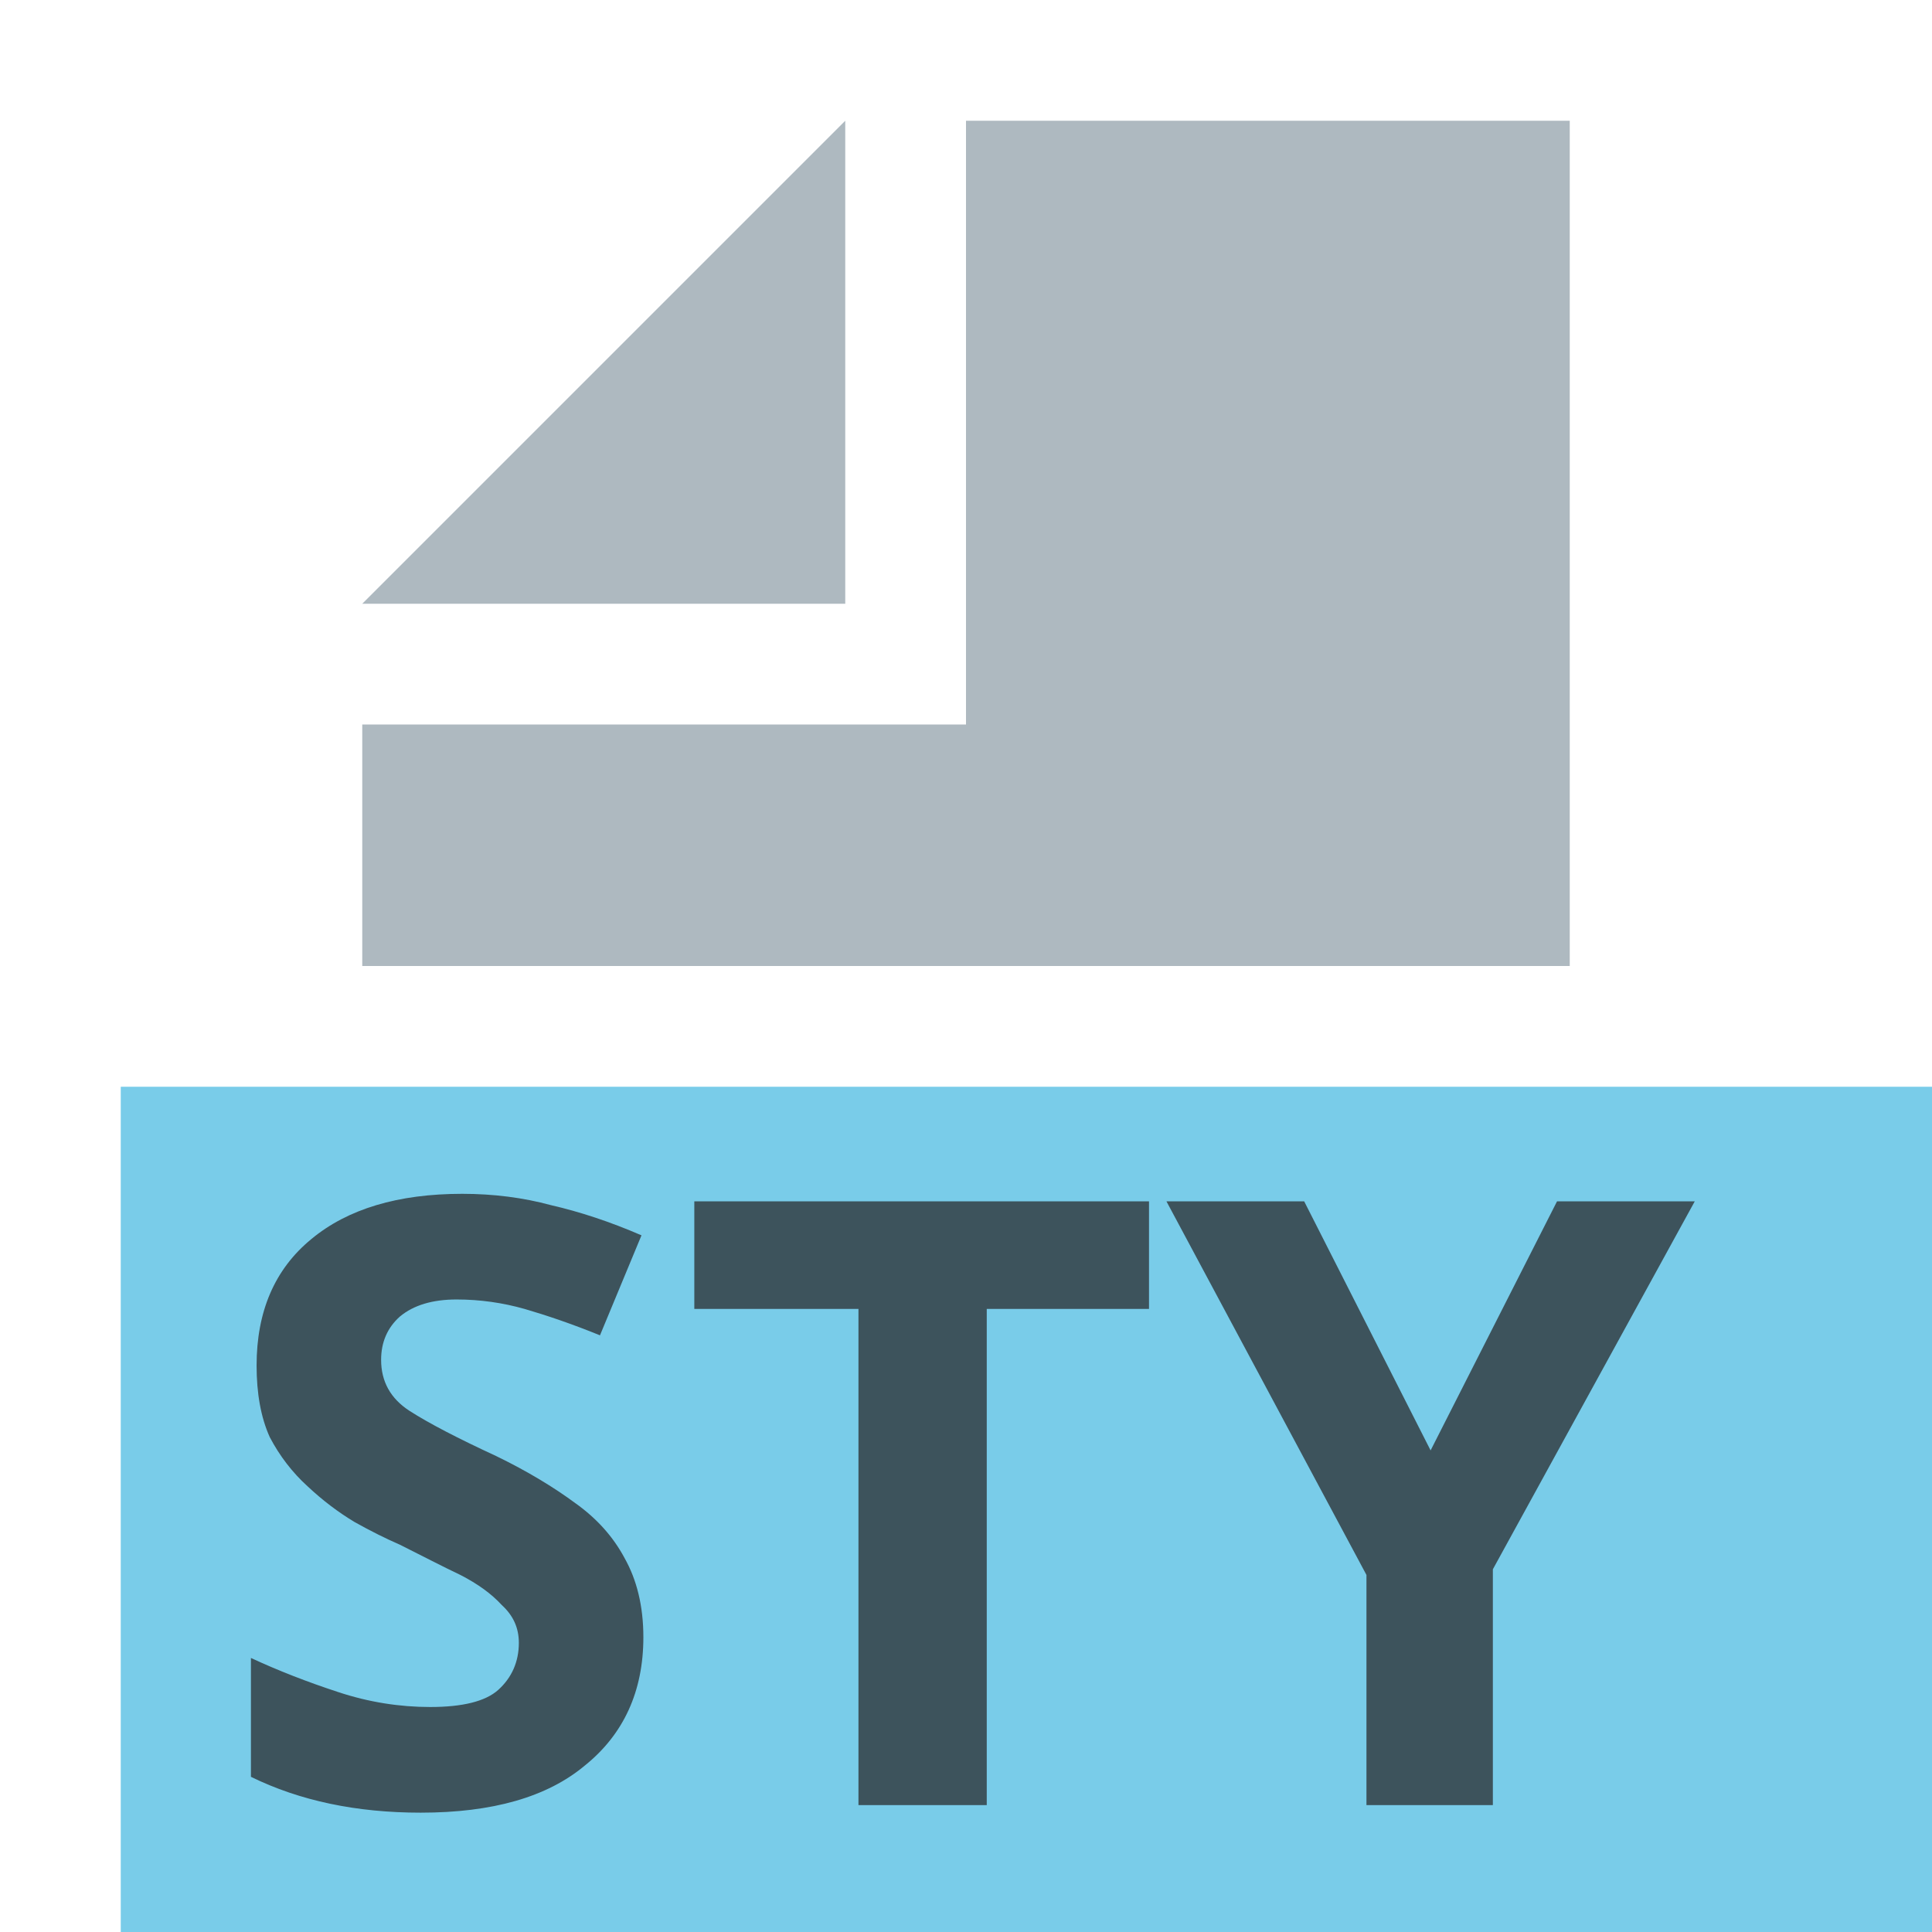
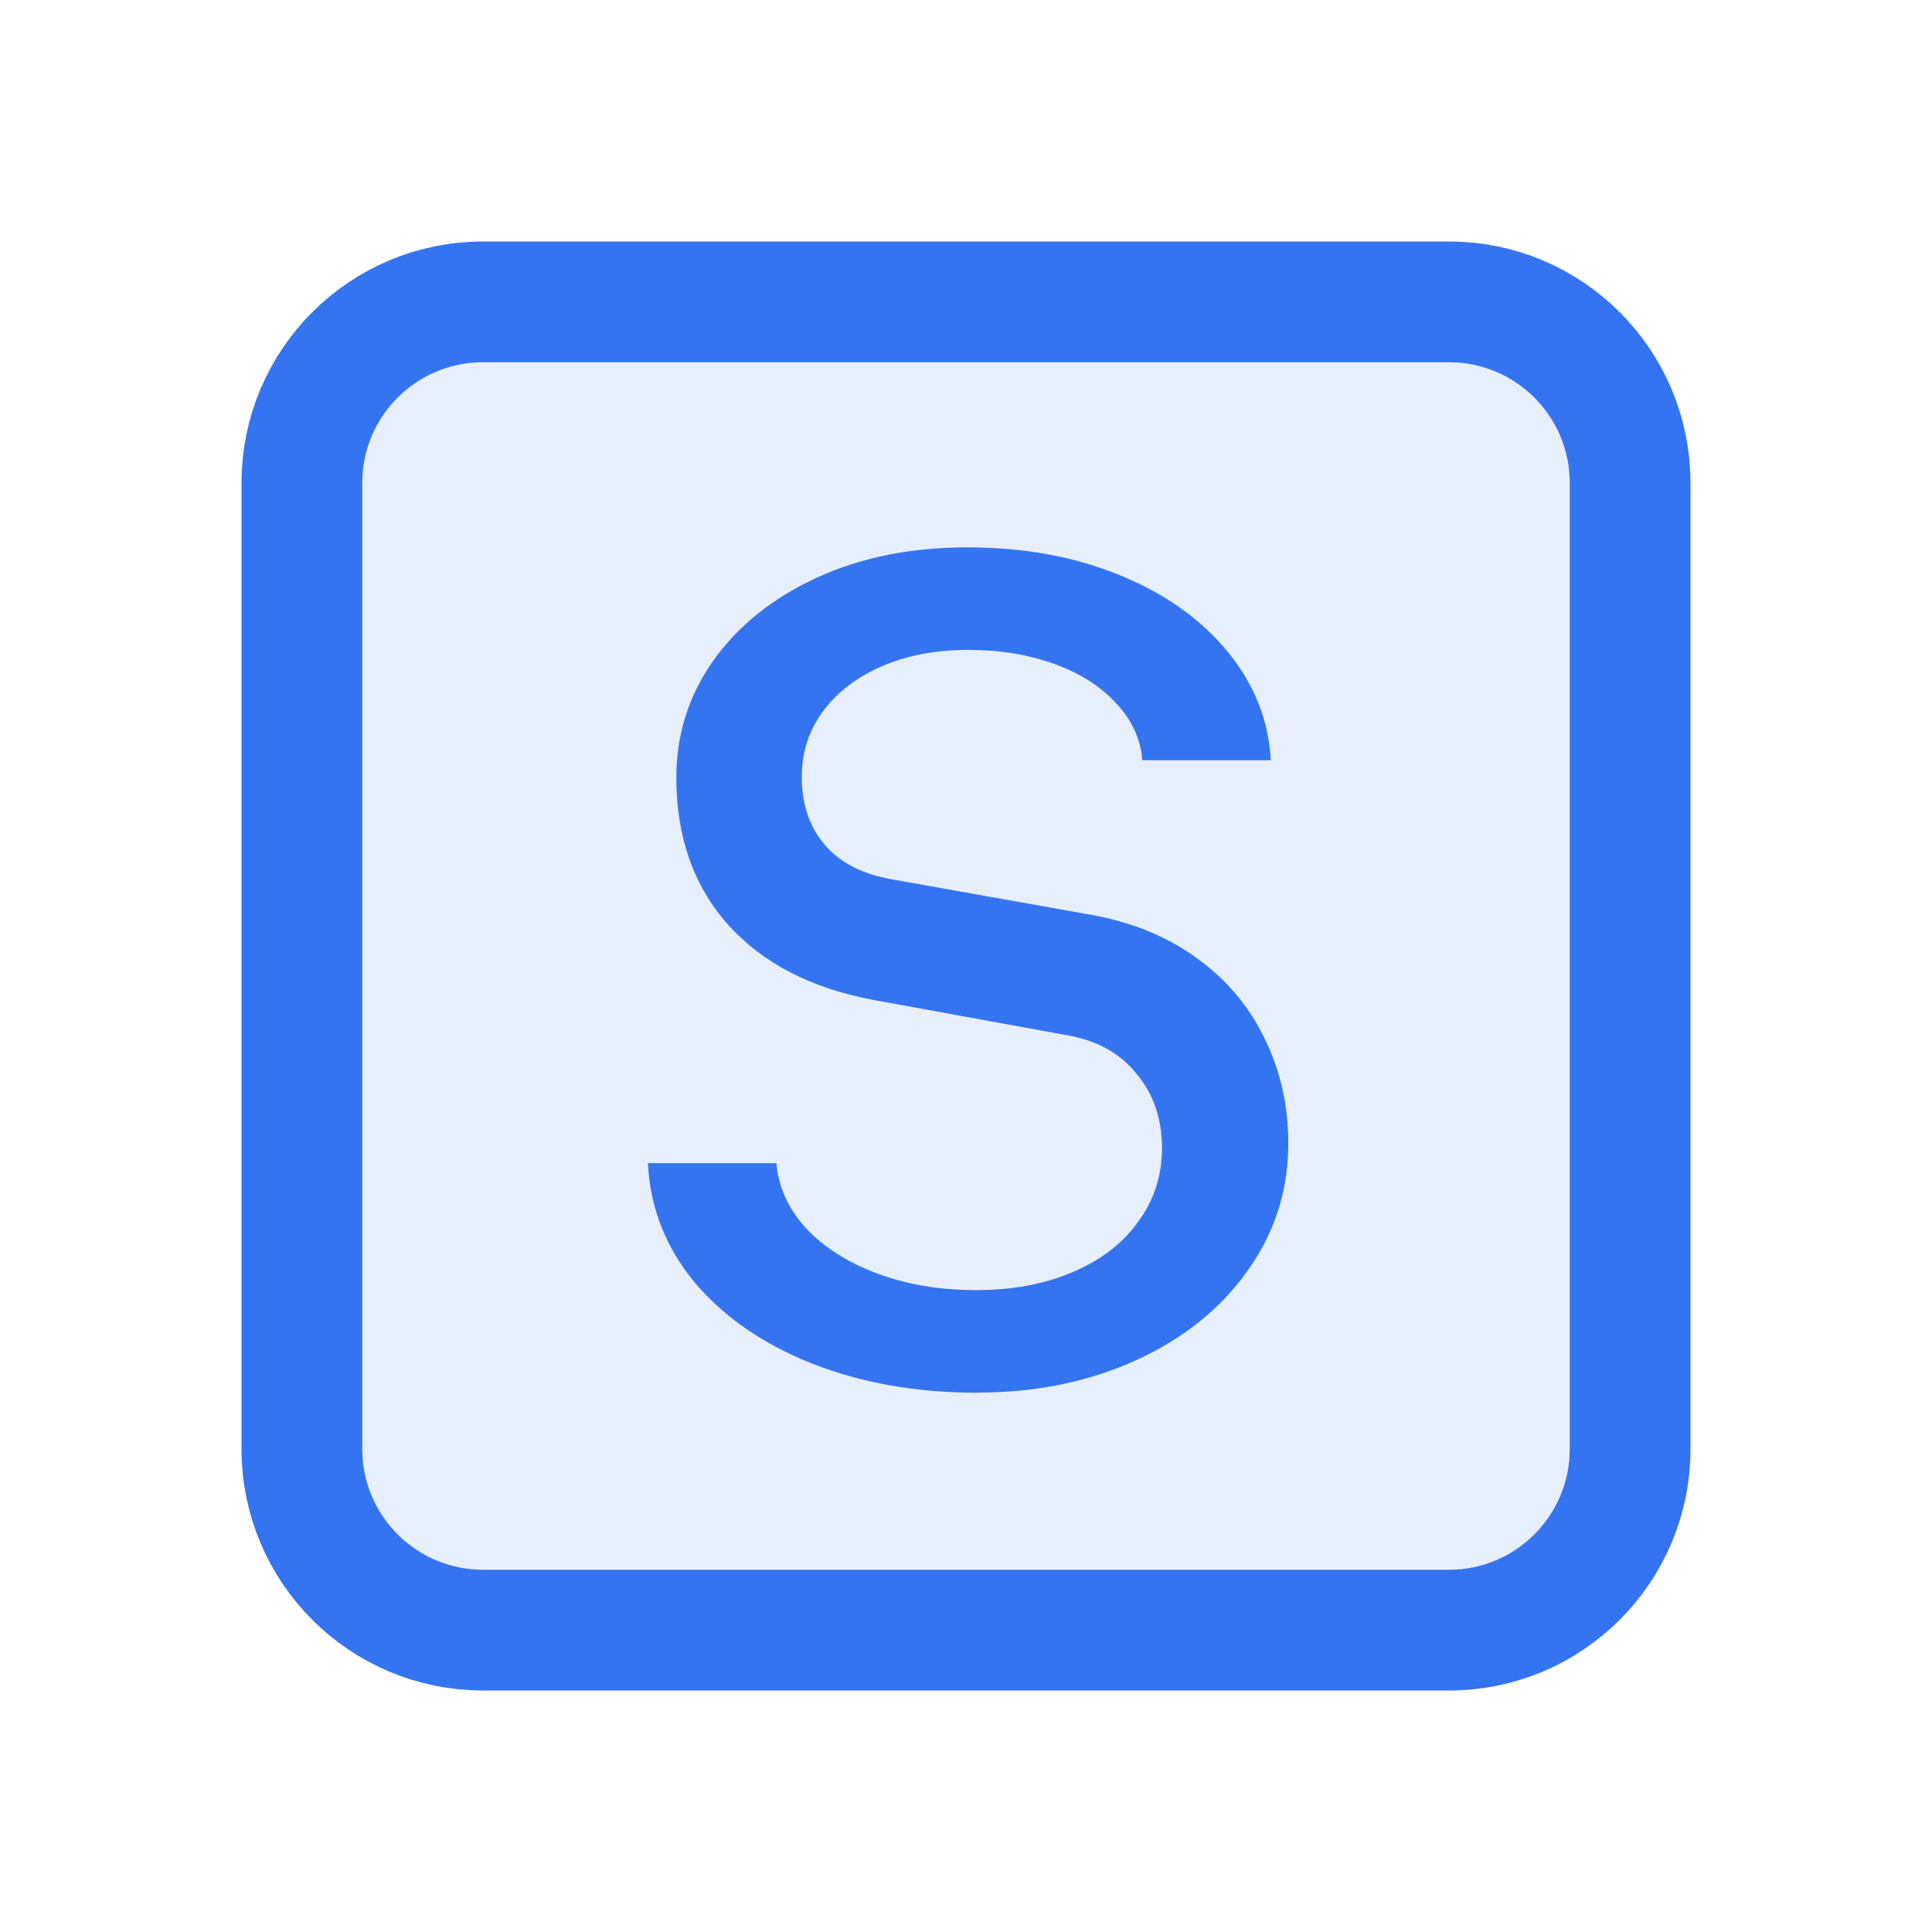
- <svg xmlns="http://www.w3.org/2000/svg" width="16" height="16">
-   <rect fill="rgb(255,255,255)" fill-opacity="0" stroke="none" width="16" height="16" />
-   <defs>
-     <clipPath id="clip_0">
-       <rect width="16" height="16" clip-rule="evenodd" />
-     </clipPath>
-   </defs>
-   <g clip-path="url(#clip_0)">
-     <path fill="rgb(154,167,176)" fill-opacity="0.8" stroke="none" transform="translate(3 1)" d="M0 4L4 4L4 0L0 4Z" />
-   </g>
-   <defs>
-     <clipPath id="clip_1">
-       <rect width="16" height="16" clip-rule="evenodd" />
-     </clipPath>
-   </defs>
-   <g clip-path="url(#clip_1)">
-     <path fill="rgb(154,167,176)" fill-opacity="0.8" stroke="none" transform="translate(3 1)" d="M0 7L0 5L5 5L5 0L10 0L10 7L0 7Z" />
-   </g>
-   <defs>
-     <clipPath id="clip_2">
-       <rect width="16" height="16" clip-rule="evenodd" />
-     </clipPath>
-   </defs>
-   <g clip-path="url(#clip_2)">
-     <path fill="rgb(64,182,224)" fill-opacity="0.698" stroke="none" transform="translate(1 9)" d="M0 0L15 0L15 7L0 7L0 0Z" />
-   </g>
-   <defs>
-     <clipPath id="clip_3">
-       <rect width="16" height="16" clip-rule="evenodd" />
-     </clipPath>
-   </defs>
-   <g clip-path="url(#clip_3)">
-     <text fill="rgb(35,31,32)" fill-opacity="0.698" stroke="none" transform="translate(1.75 12.5)" font-size="7" font-weight="bold" font-family="Gotham" x="0" y="2.45">
- 				STY
- 		</text>
-   </g>
+ <svg xmlns="http://www.w3.org/2000/svg" width="16" height="16" viewBox="0 0 16 16" fill="none" id="svg2" version="1.1">
+   <defs id="defs10" />
+   <rect x="2.5" y="2.5" width="11" height="11" rx="1.5" fill="#FAF5FF" stroke="#834DF0" id="rect4" style="stroke:#3574f0;stroke-opacity:1;fill:#e7effd;fill-opacity:1" />
+   <text xml:space="preserve" style="font-style:normal;font-weight:normal;font-size:40px;line-height:125%;font-family:sans-serif;letter-spacing:0px;word-spacing:0px;fill:#000000;fill-opacity:1;stroke:none;stroke-width:1px;stroke-linecap:butt;stroke-linejoin:miter;stroke-opacity:1" x="7.61" y="4.22" id="text4140">
+     <tspan id="tspan4142" x="7.61" y="4.22" />
+   </text>
+   <path style="fill:#3574f0;fill-opacity:1" d="m 8.095,11.534 c -0.505,0 -0.962,-0.081 -1.371,-0.242 -0.405,-0.161 -0.729,-0.385 -0.973,-0.673 -0.239,-0.292 -0.368,-0.62 -0.385,-0.986 l 1.064,0 c 0.017,0.2 0.1,0.381 0.248,0.542 0.148,0.157 0.344,0.281 0.588,0.372 0.244,0.091 0.516,0.137 0.816,0.137 0.305,0 0.572,-0.05 0.803,-0.15 0.235,-0.1 0.416,-0.239 0.542,-0.418 0.131,-0.178 0.196,-0.381 0.196,-0.607 0,-0.244 -0.07,-0.448 -0.209,-0.614 -0.135,-0.17 -0.324,-0.276 -0.568,-0.32 l -1.613,-0.294 c -0.514,-0.096 -0.914,-0.303 -1.201,-0.62 -0.287,-0.322 -0.431,-0.729 -0.431,-1.221 0,-0.353 0.1,-0.673 0.3,-0.96 0.205,-0.292 0.49,-0.522 0.855,-0.692 0.366,-0.17 0.784,-0.255 1.254,-0.255 0.466,0 0.886,0.076 1.26,0.229 0.374,0.152 0.673,0.363 0.895,0.633 0.222,0.27 0.342,0.57 0.359,0.901 l -1.064,0 c -0.013,-0.174 -0.085,-0.331 -0.215,-0.47 -0.126,-0.139 -0.296,-0.248 -0.509,-0.326 -0.213,-0.078 -0.453,-0.118 -0.718,-0.118 -0.27,0 -0.509,0.046 -0.718,0.137 -0.209,0.091 -0.372,0.218 -0.49,0.379 -0.113,0.157 -0.17,0.335 -0.17,0.535 0,0.226 0.063,0.414 0.189,0.562 0.126,0.148 0.311,0.244 0.555,0.287 l 1.652,0.294 c 0.34,0.061 0.631,0.181 0.875,0.359 0.248,0.178 0.435,0.401 0.562,0.666 0.131,0.266 0.196,0.555 0.196,0.868 0,0.392 -0.113,0.744 -0.34,1.058 -0.222,0.313 -0.529,0.559 -0.921,0.738 -0.392,0.178 -0.829,0.268 -1.312,0.268 z" id="path6" />
</svg>
